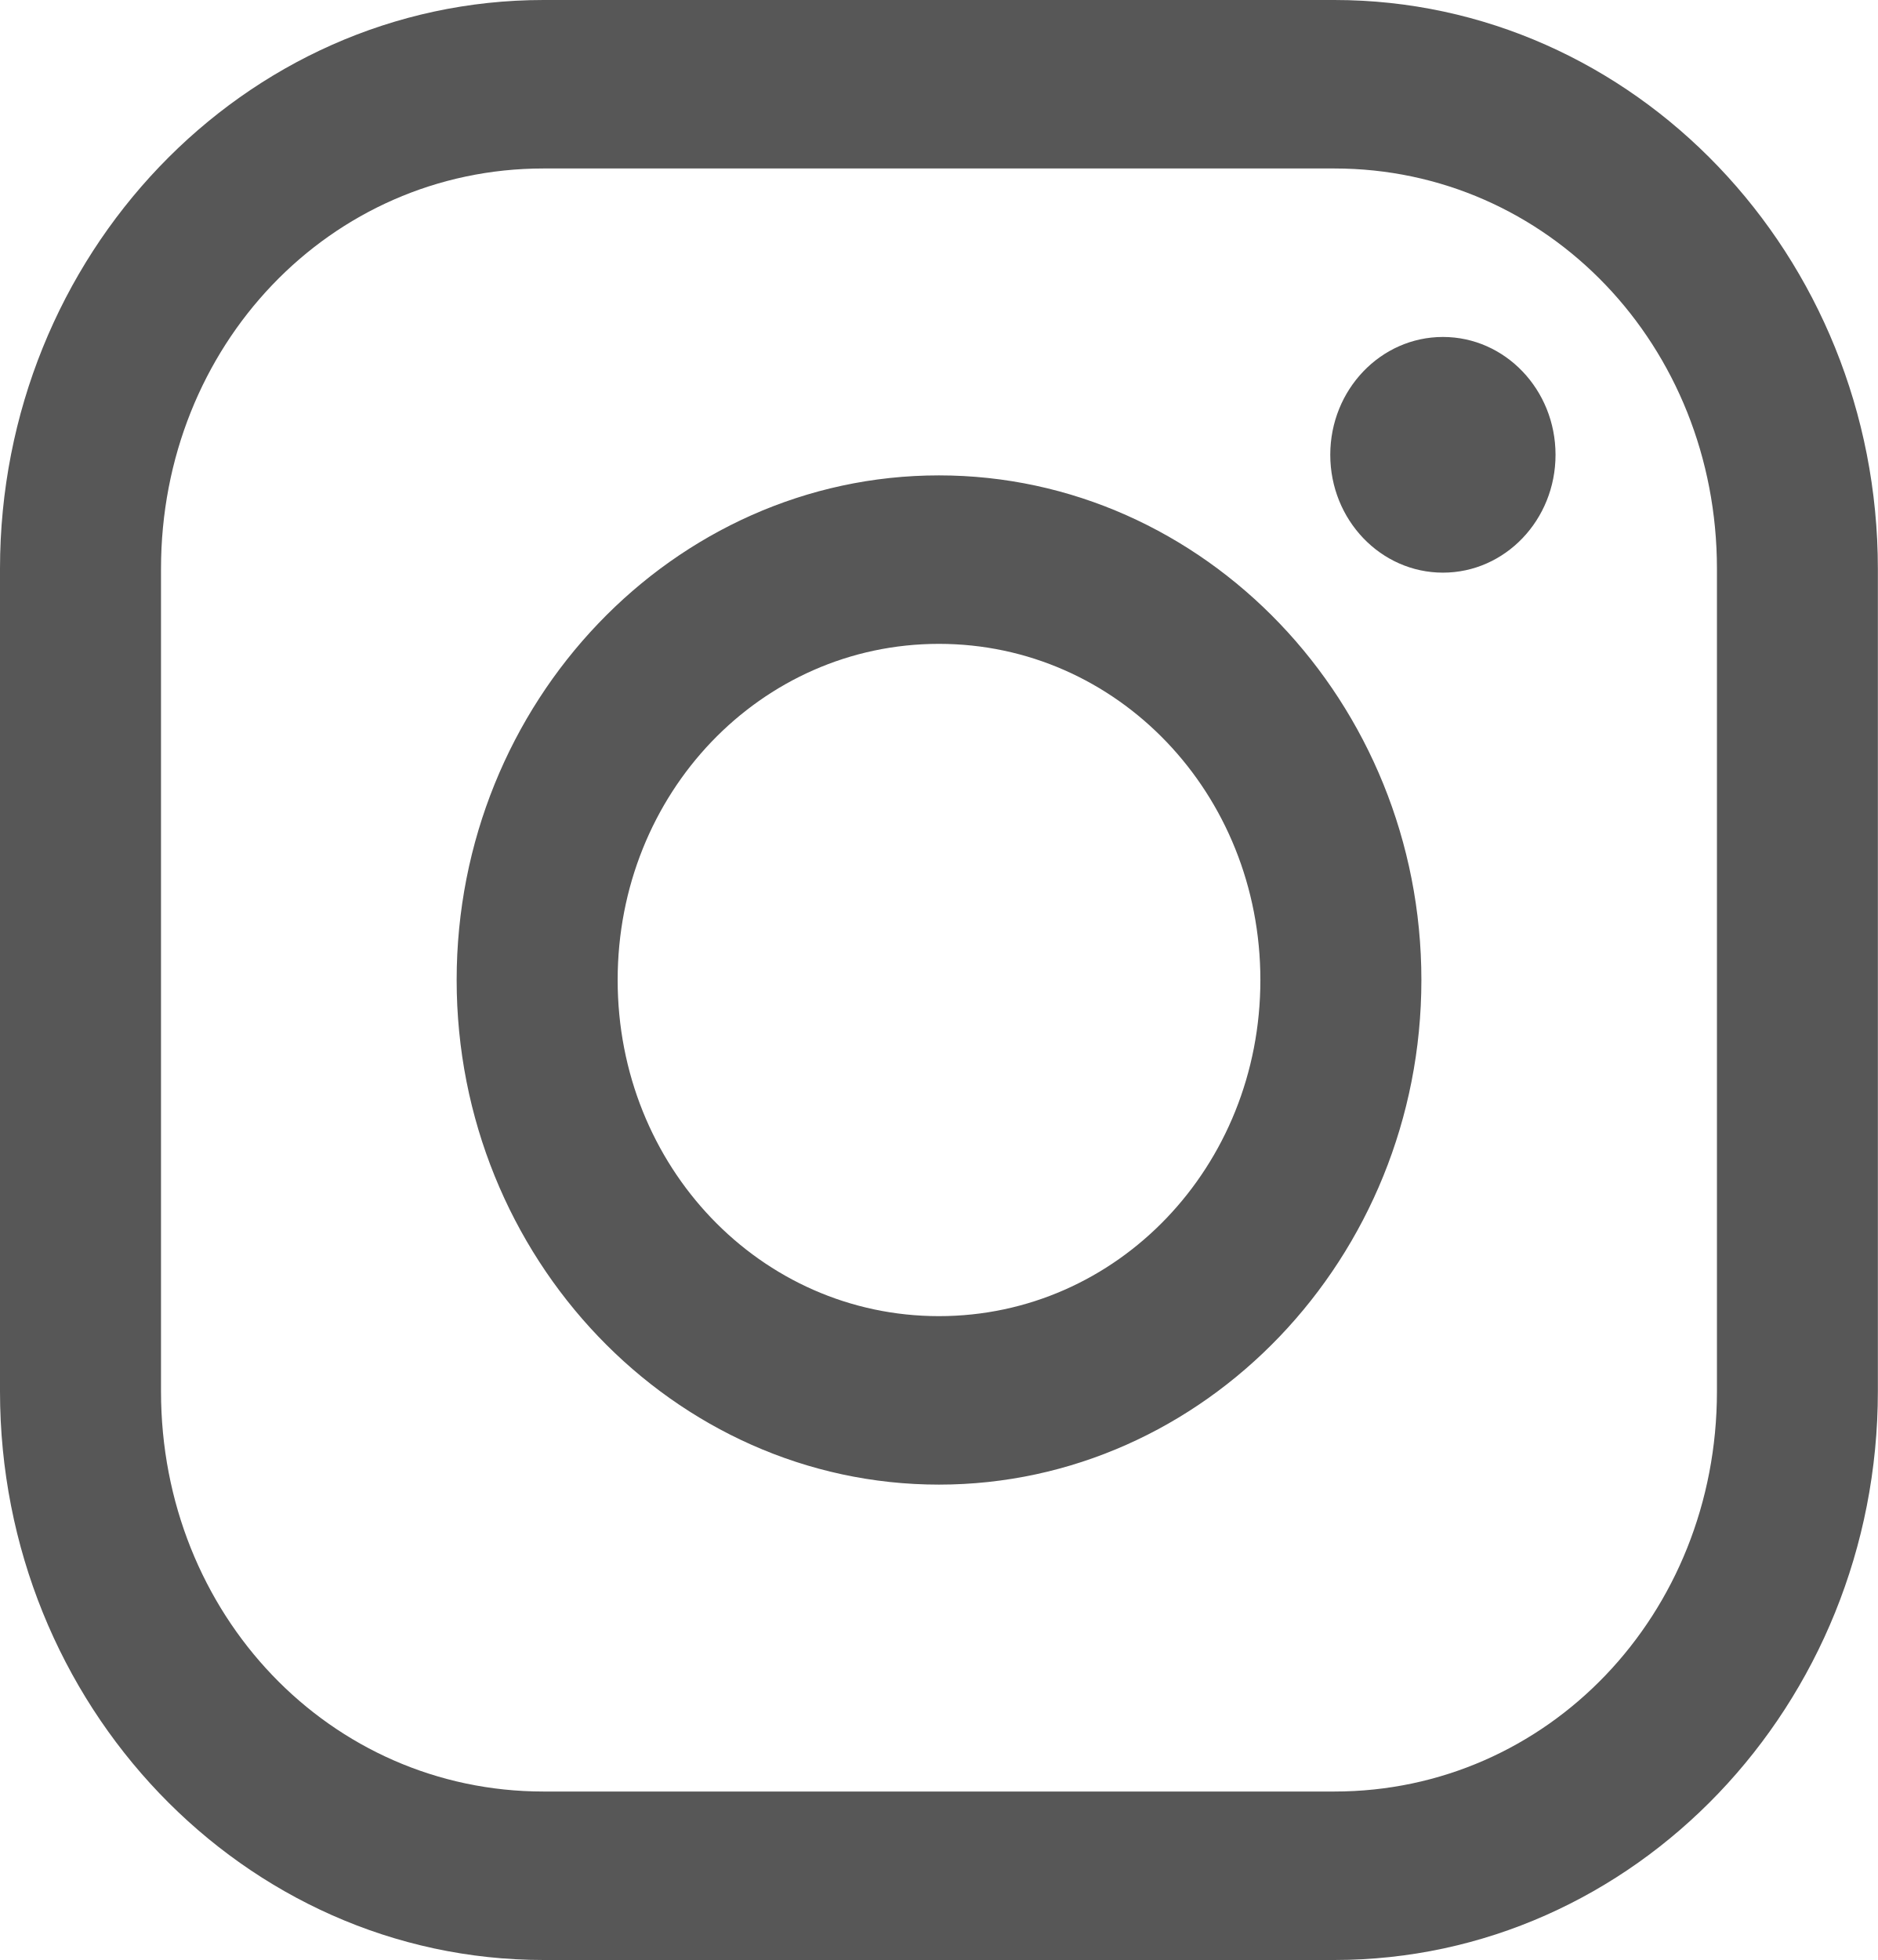
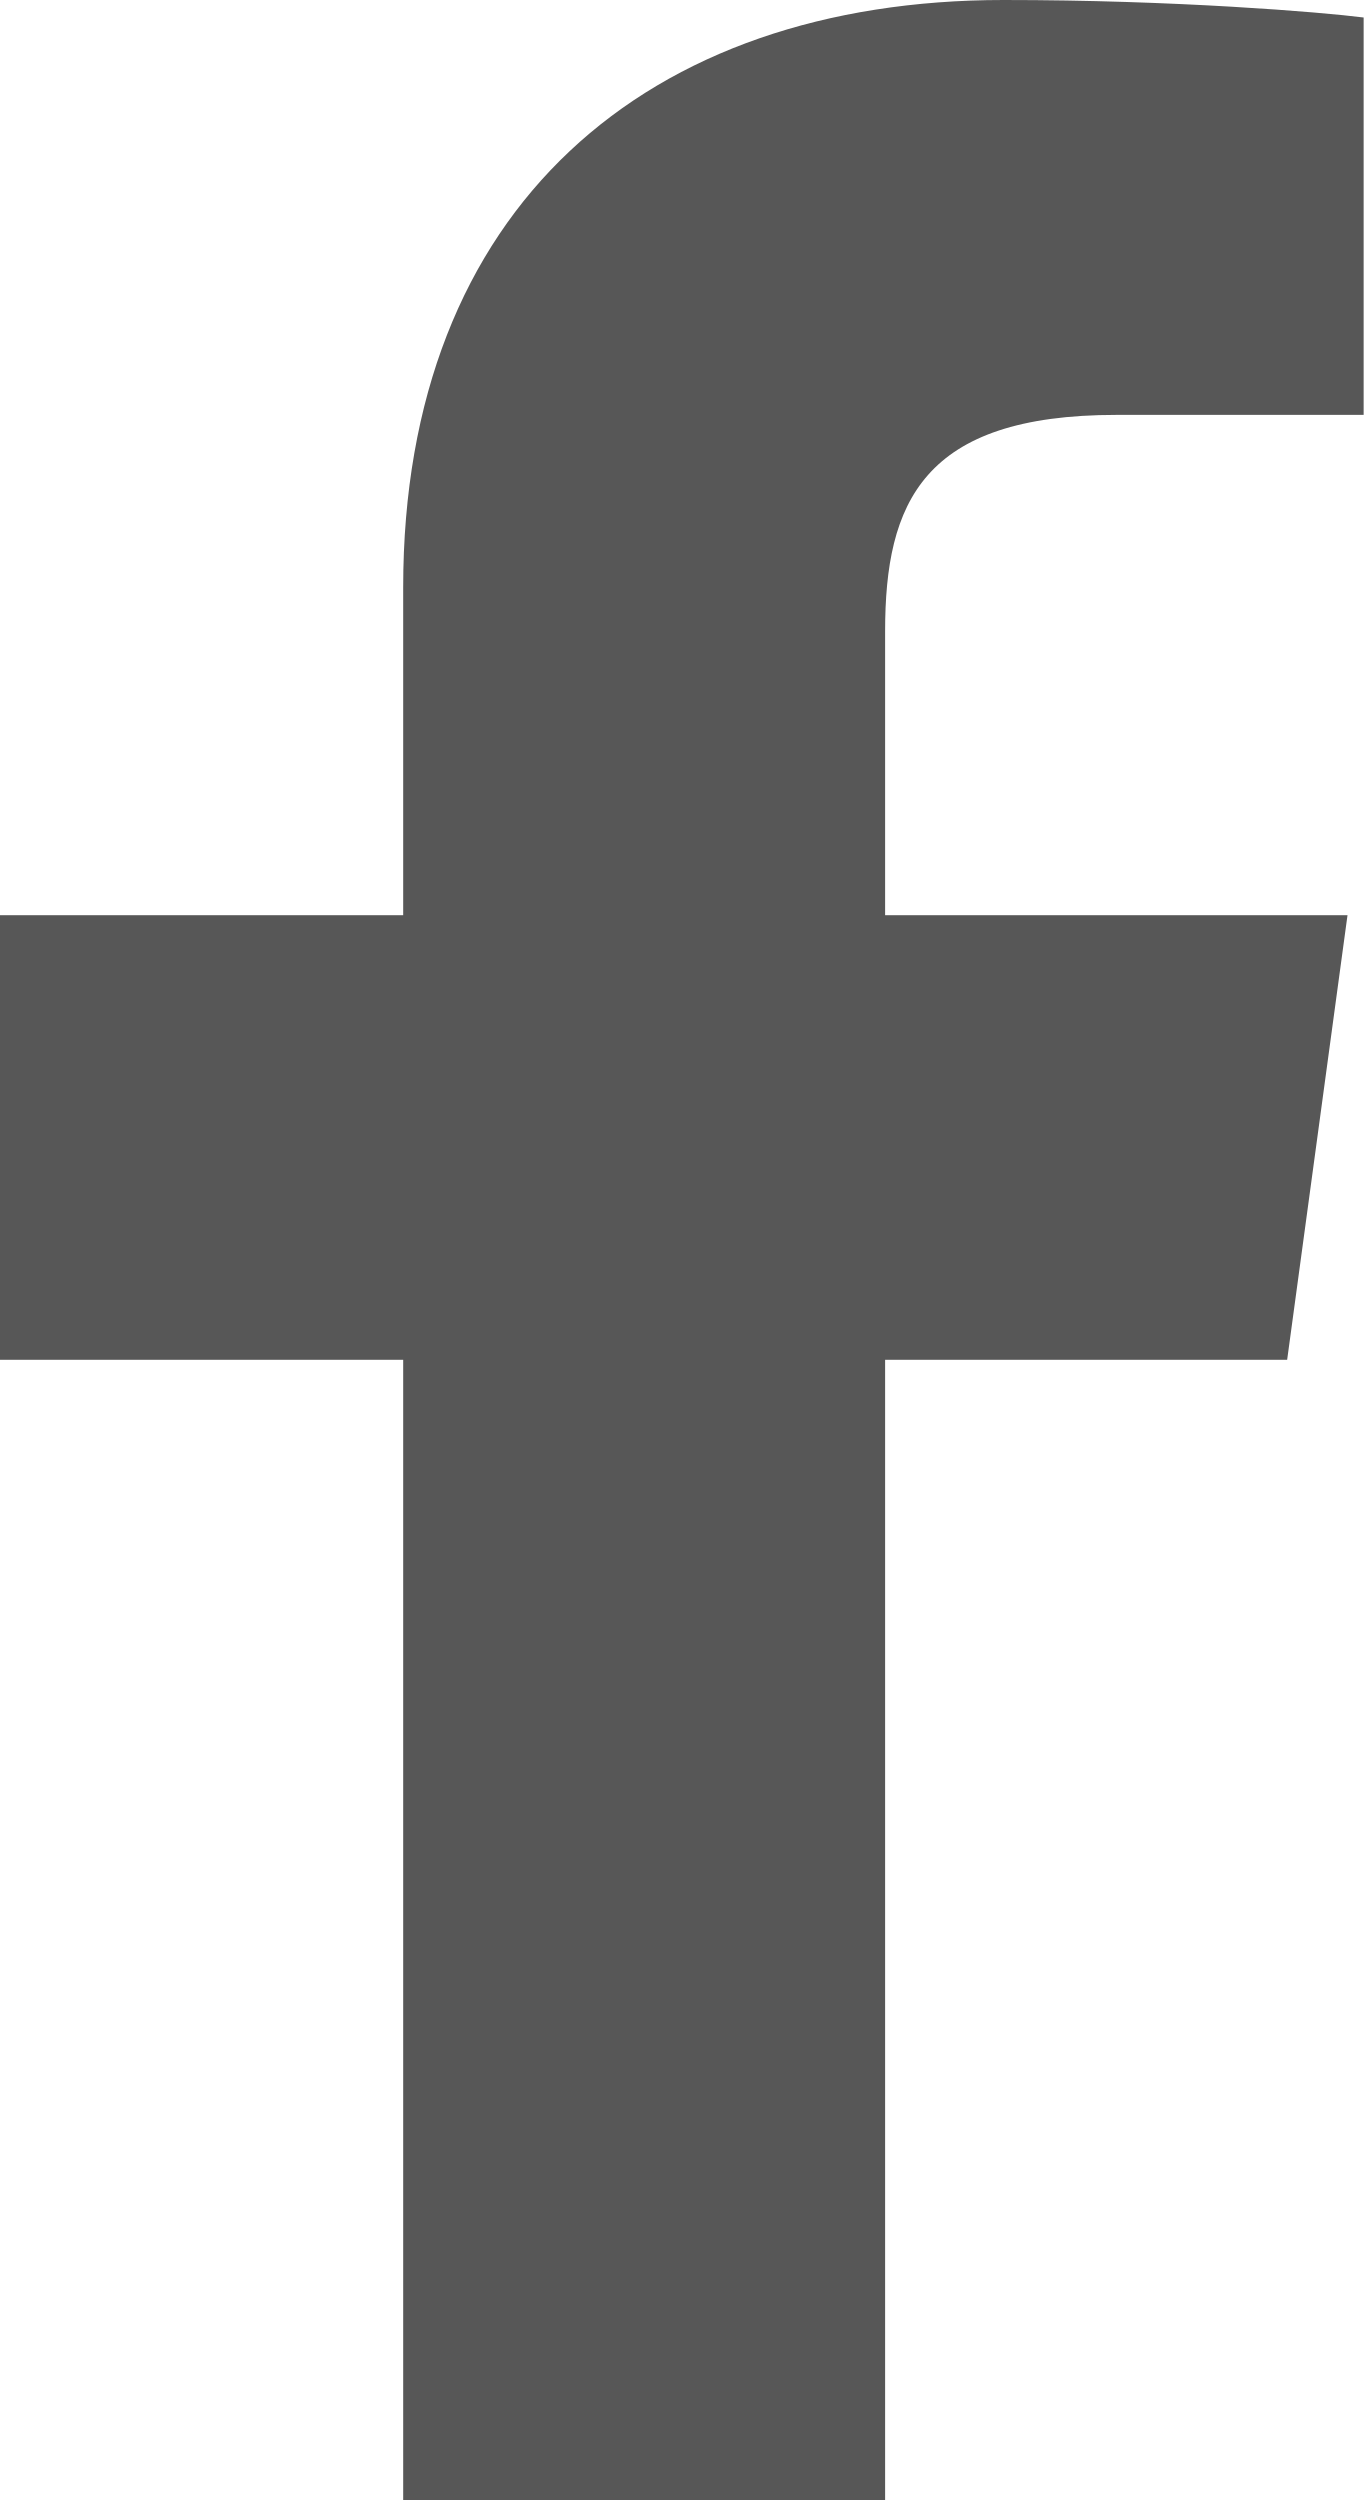
- <svg xmlns="http://www.w3.org/2000/svg" width="23" height="24" viewBox="0 0 23 24" fill="none">
-   <path d="M6.657 0C2.986 0 0 3.125 0 6.965V17.037C0 20.877 2.986 24 6.657 24H16.343C20.014 24 23 20.877 23 17.037V6.965C23 3.125 20.014 0 16.343 0H6.657ZM6.657 2.063H16.343C18.956 2.063 21.029 4.232 21.029 6.965V17.037C21.029 19.77 18.956 21.937 16.343 21.937H6.657C4.044 21.937 1.972 19.77 1.972 17.037V6.965C1.972 4.232 4.044 2.063 6.657 2.063ZM17.673 4.126C16.911 4.126 16.293 4.772 16.293 5.569C16.293 6.366 16.911 7.012 17.673 7.012C18.435 7.012 19.052 6.366 19.052 5.569C19.052 4.772 18.435 4.126 17.673 4.126ZM11.5 5.821C8.249 5.821 5.593 8.599 5.593 12C5.593 15.401 8.249 18.179 11.5 18.179C14.751 18.179 17.409 15.401 17.409 12C17.409 8.599 14.751 5.821 11.5 5.821ZM11.5 7.884C13.685 7.884 15.437 9.714 15.437 12C15.437 14.286 13.685 16.116 11.5 16.116C9.315 16.116 7.565 14.286 7.565 12C7.565 9.714 9.315 7.884 11.5 7.884Z" fill="#575757" />
+ <svg xmlns="http://www.w3.org/2000/svg" width="12" height="22" viewBox="0 0 12 22" fill="none">
+   <path d="M8.832 0C5.696 0 3.548 1.822 3.548 5.169V8.054H0V11.966H3.548V22H7.789V11.966H11.327L11.858 8.054H7.789V5.556C7.789 4.423 8.12 3.651 9.825 3.651H12V0.154C11.624 0.106 10.334 0 8.832 0Z" fill="#575757" />
</svg>
